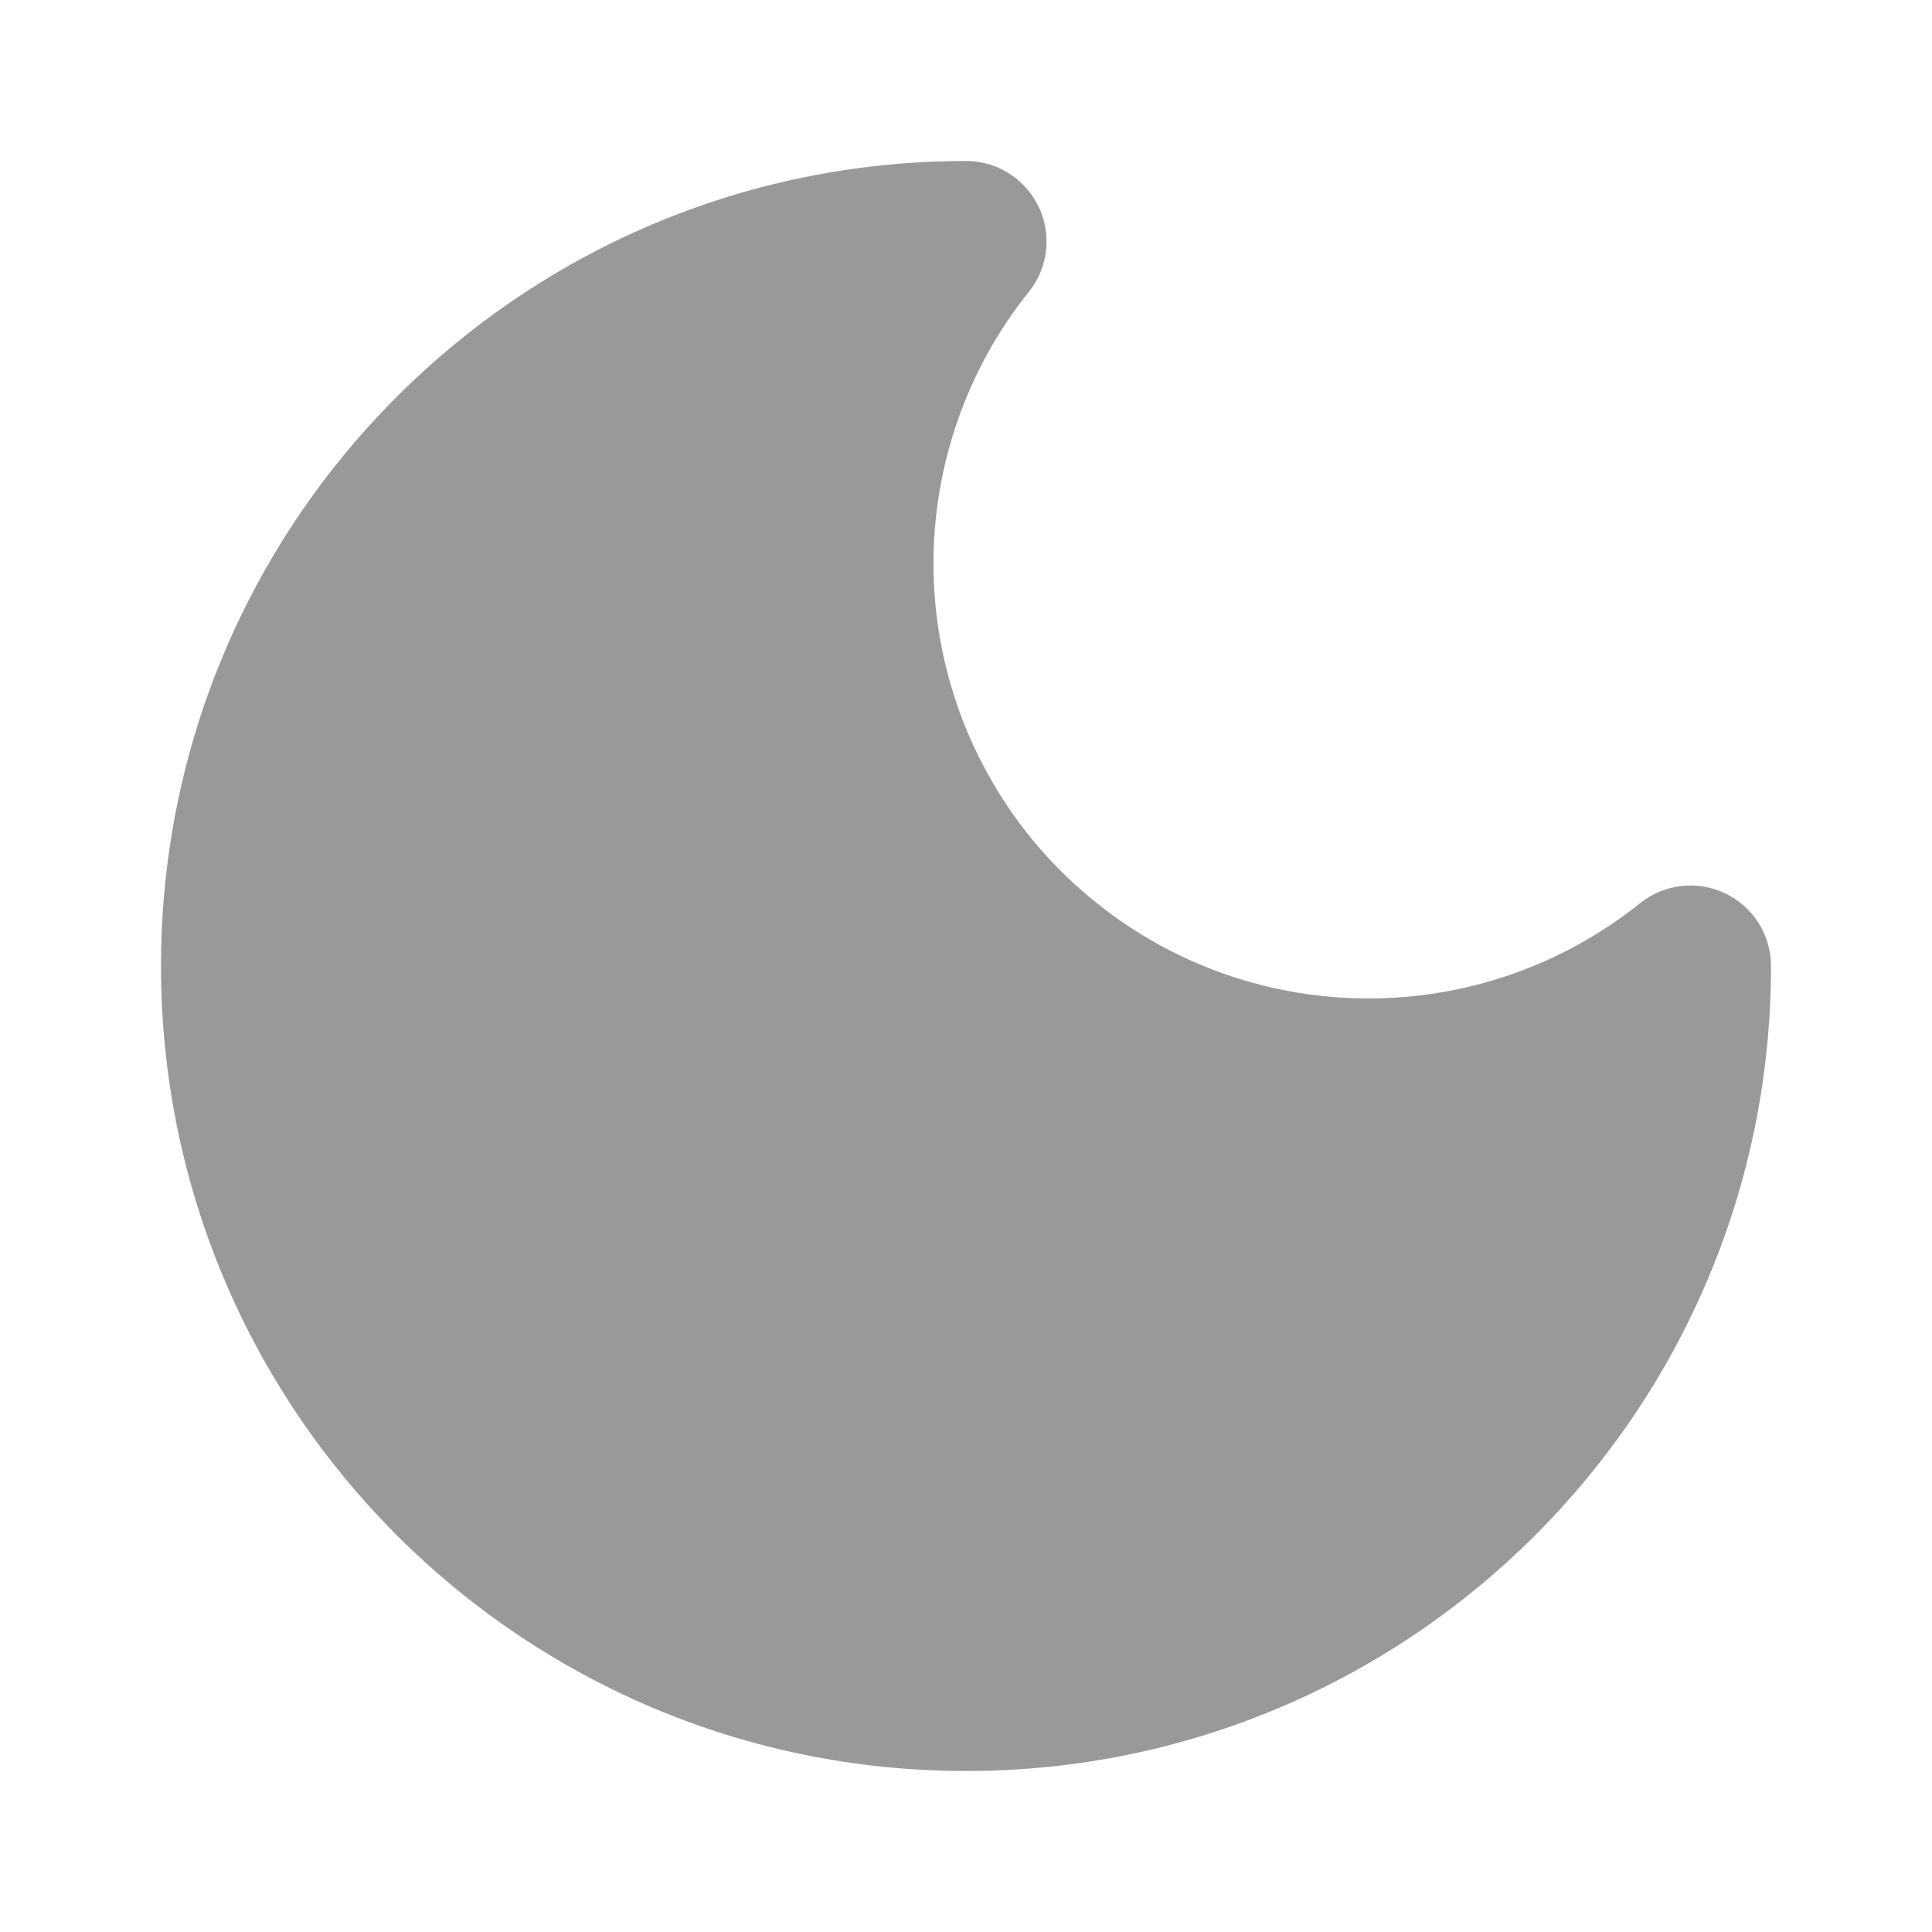
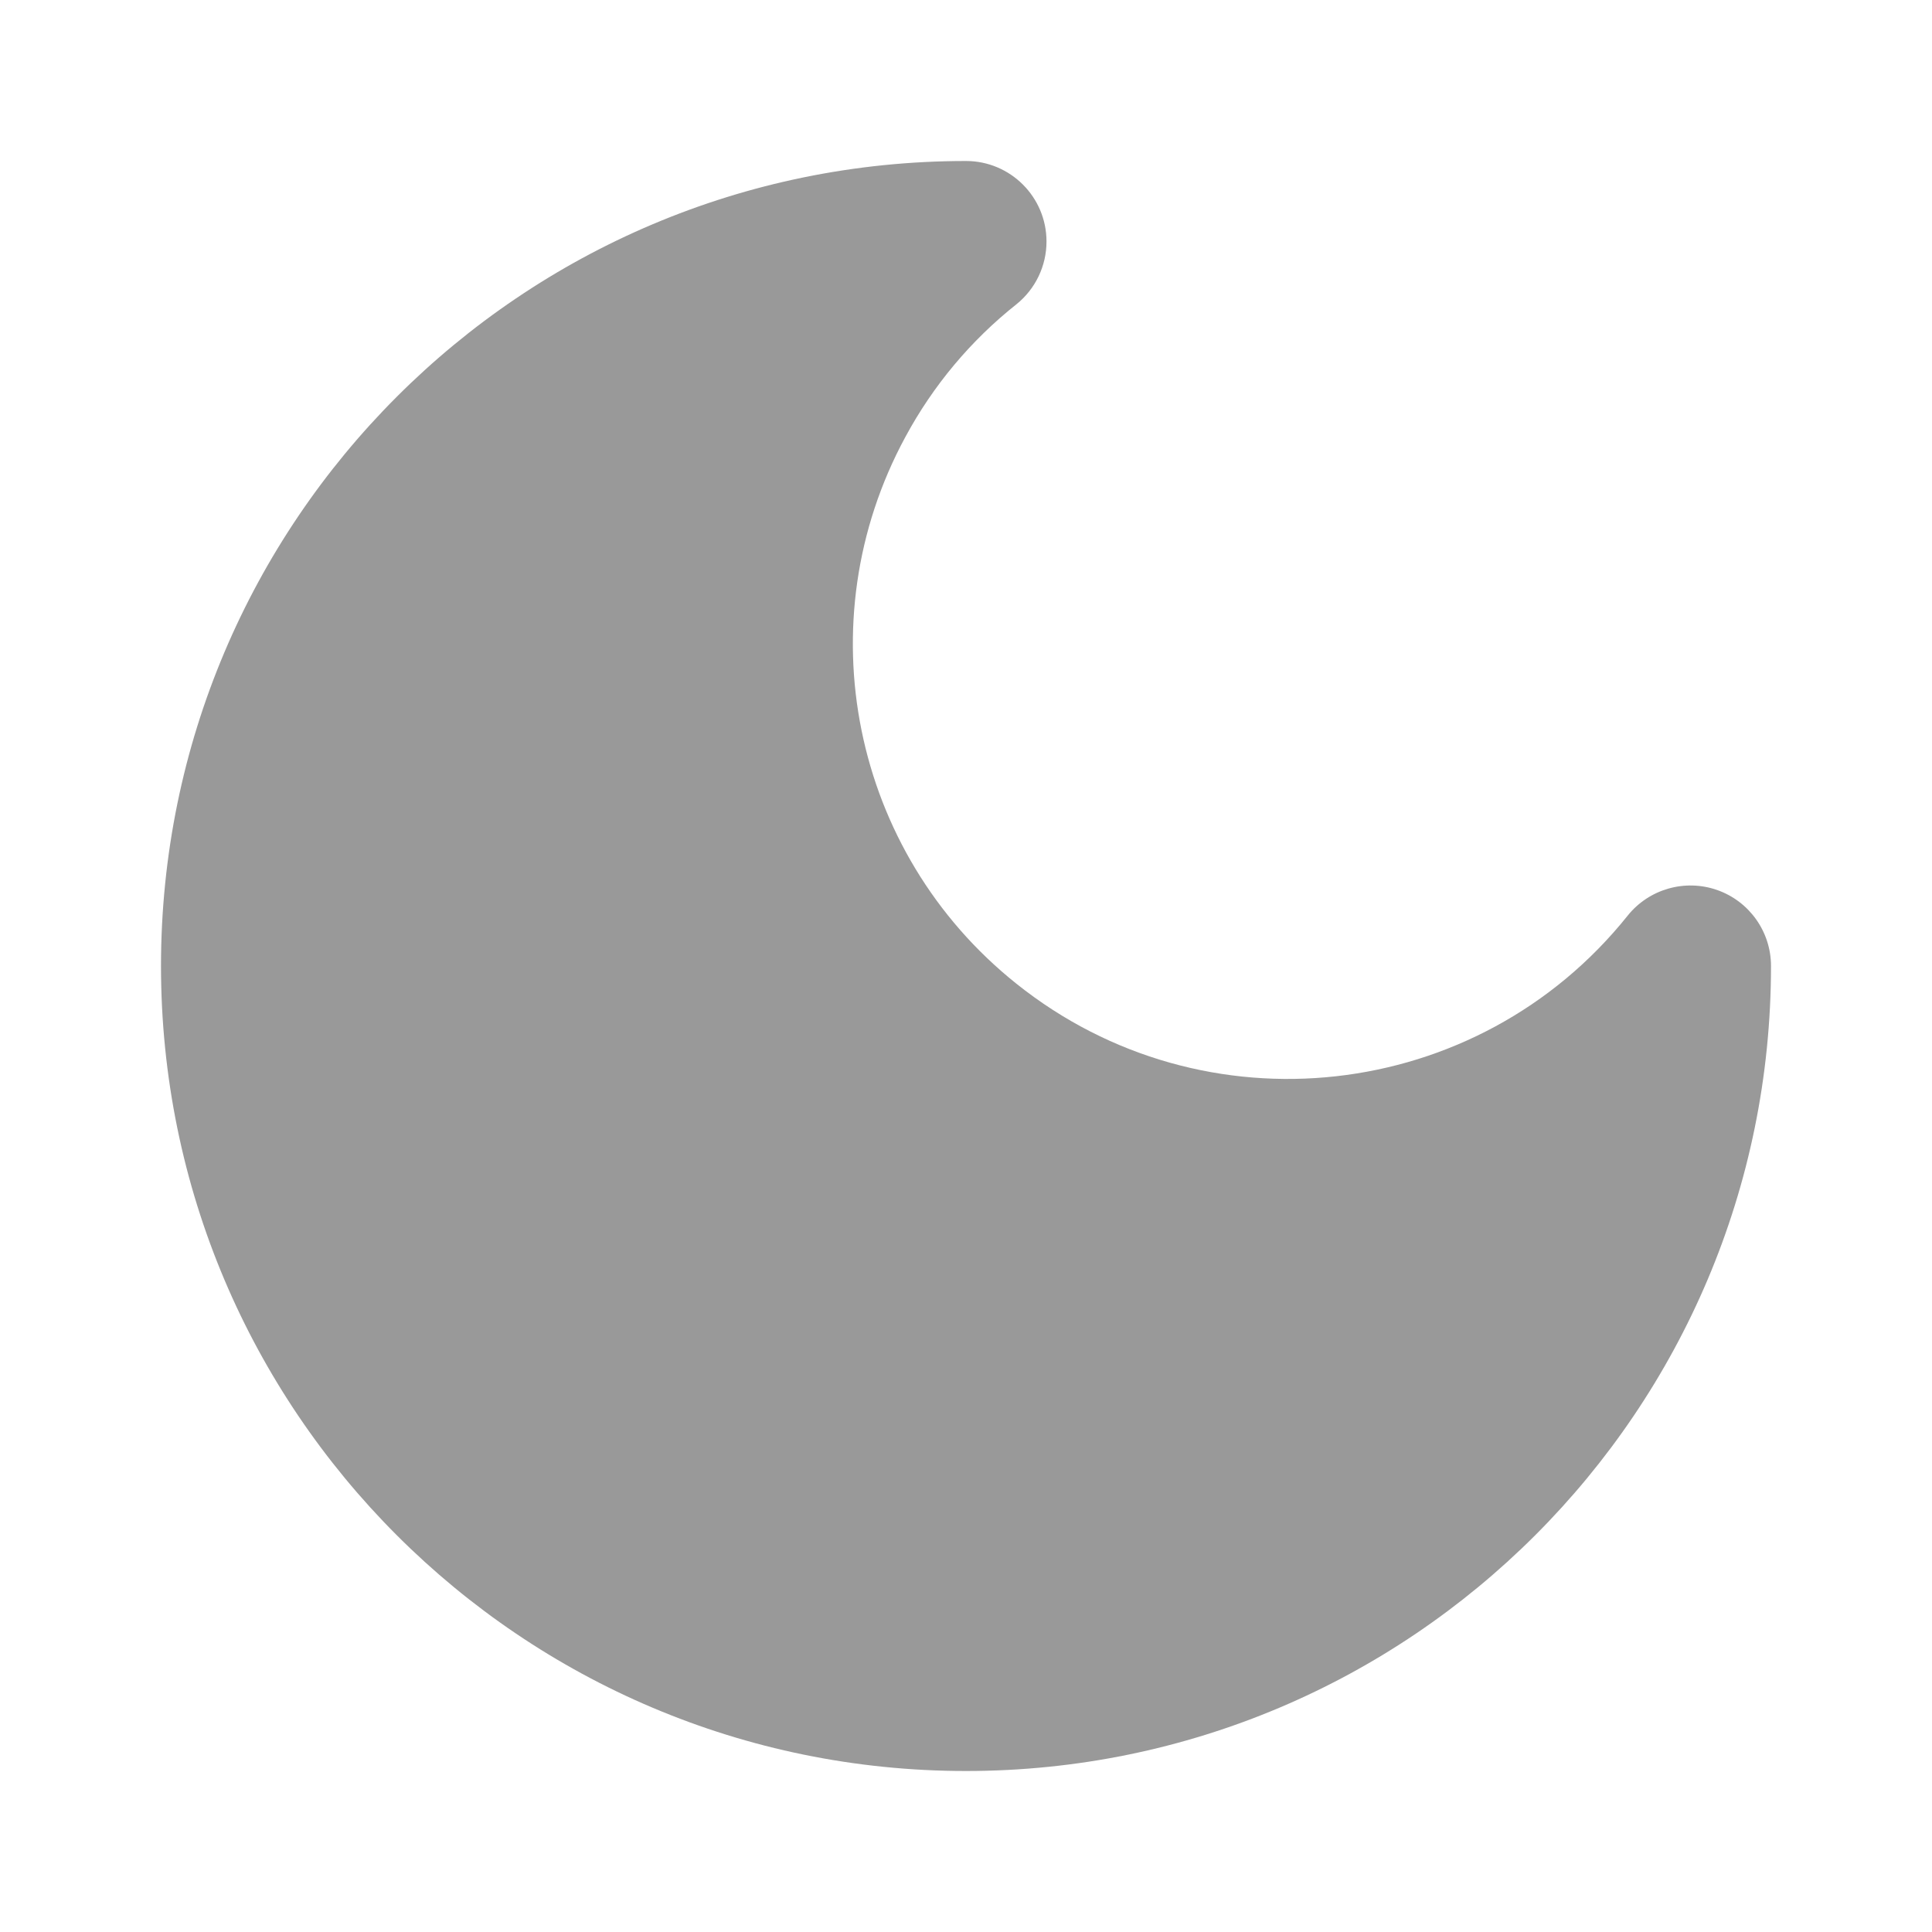
<svg xmlns="http://www.w3.org/2000/svg" width="24" height="24" viewBox="0 0 24 24" fill="none">
-   <path d="M22 12C22 17.523 17.523 22 12 22C6.477 22 2 17.523 2 12C2 6.477 6.477 2 12 2C12.552 2 13 2.448 13 3C13 3.227 12.923 3.447 12.781 3.625C12.394 4.106 12.094 4.651 11.893 5.234C11.146 7.395 11.839 9.792 13.625 11.219C15.598 12.798 18.402 12.798 20.375 11.219C20.675 10.979 21.087 10.932 21.433 11.099C21.78 11.265 22 11.616 22 12Z" fill="currentColor" fill-opacity="0.4" />
+   <path d="M22 12C22 17.523 17.523 22 12 22C6.477 22 2 17.523 2 12C2 6.477 6.477 2 12 2C12.552 2 13 2.448 13 3C13 3.304 12.862 3.591 12.625 3.781C12.059 4.23 11.591 4.79 11.248 5.426C10.001 7.725 10.581 10.587 12.625 12.219C14.955 14.083 18.355 13.705 20.219 11.375C20.484 11.044 20.93 10.916 21.331 11.056C21.732 11.197 22 11.575 22 12Z" fill="currentColor" fill-opacity="0.4" />
</svg>
